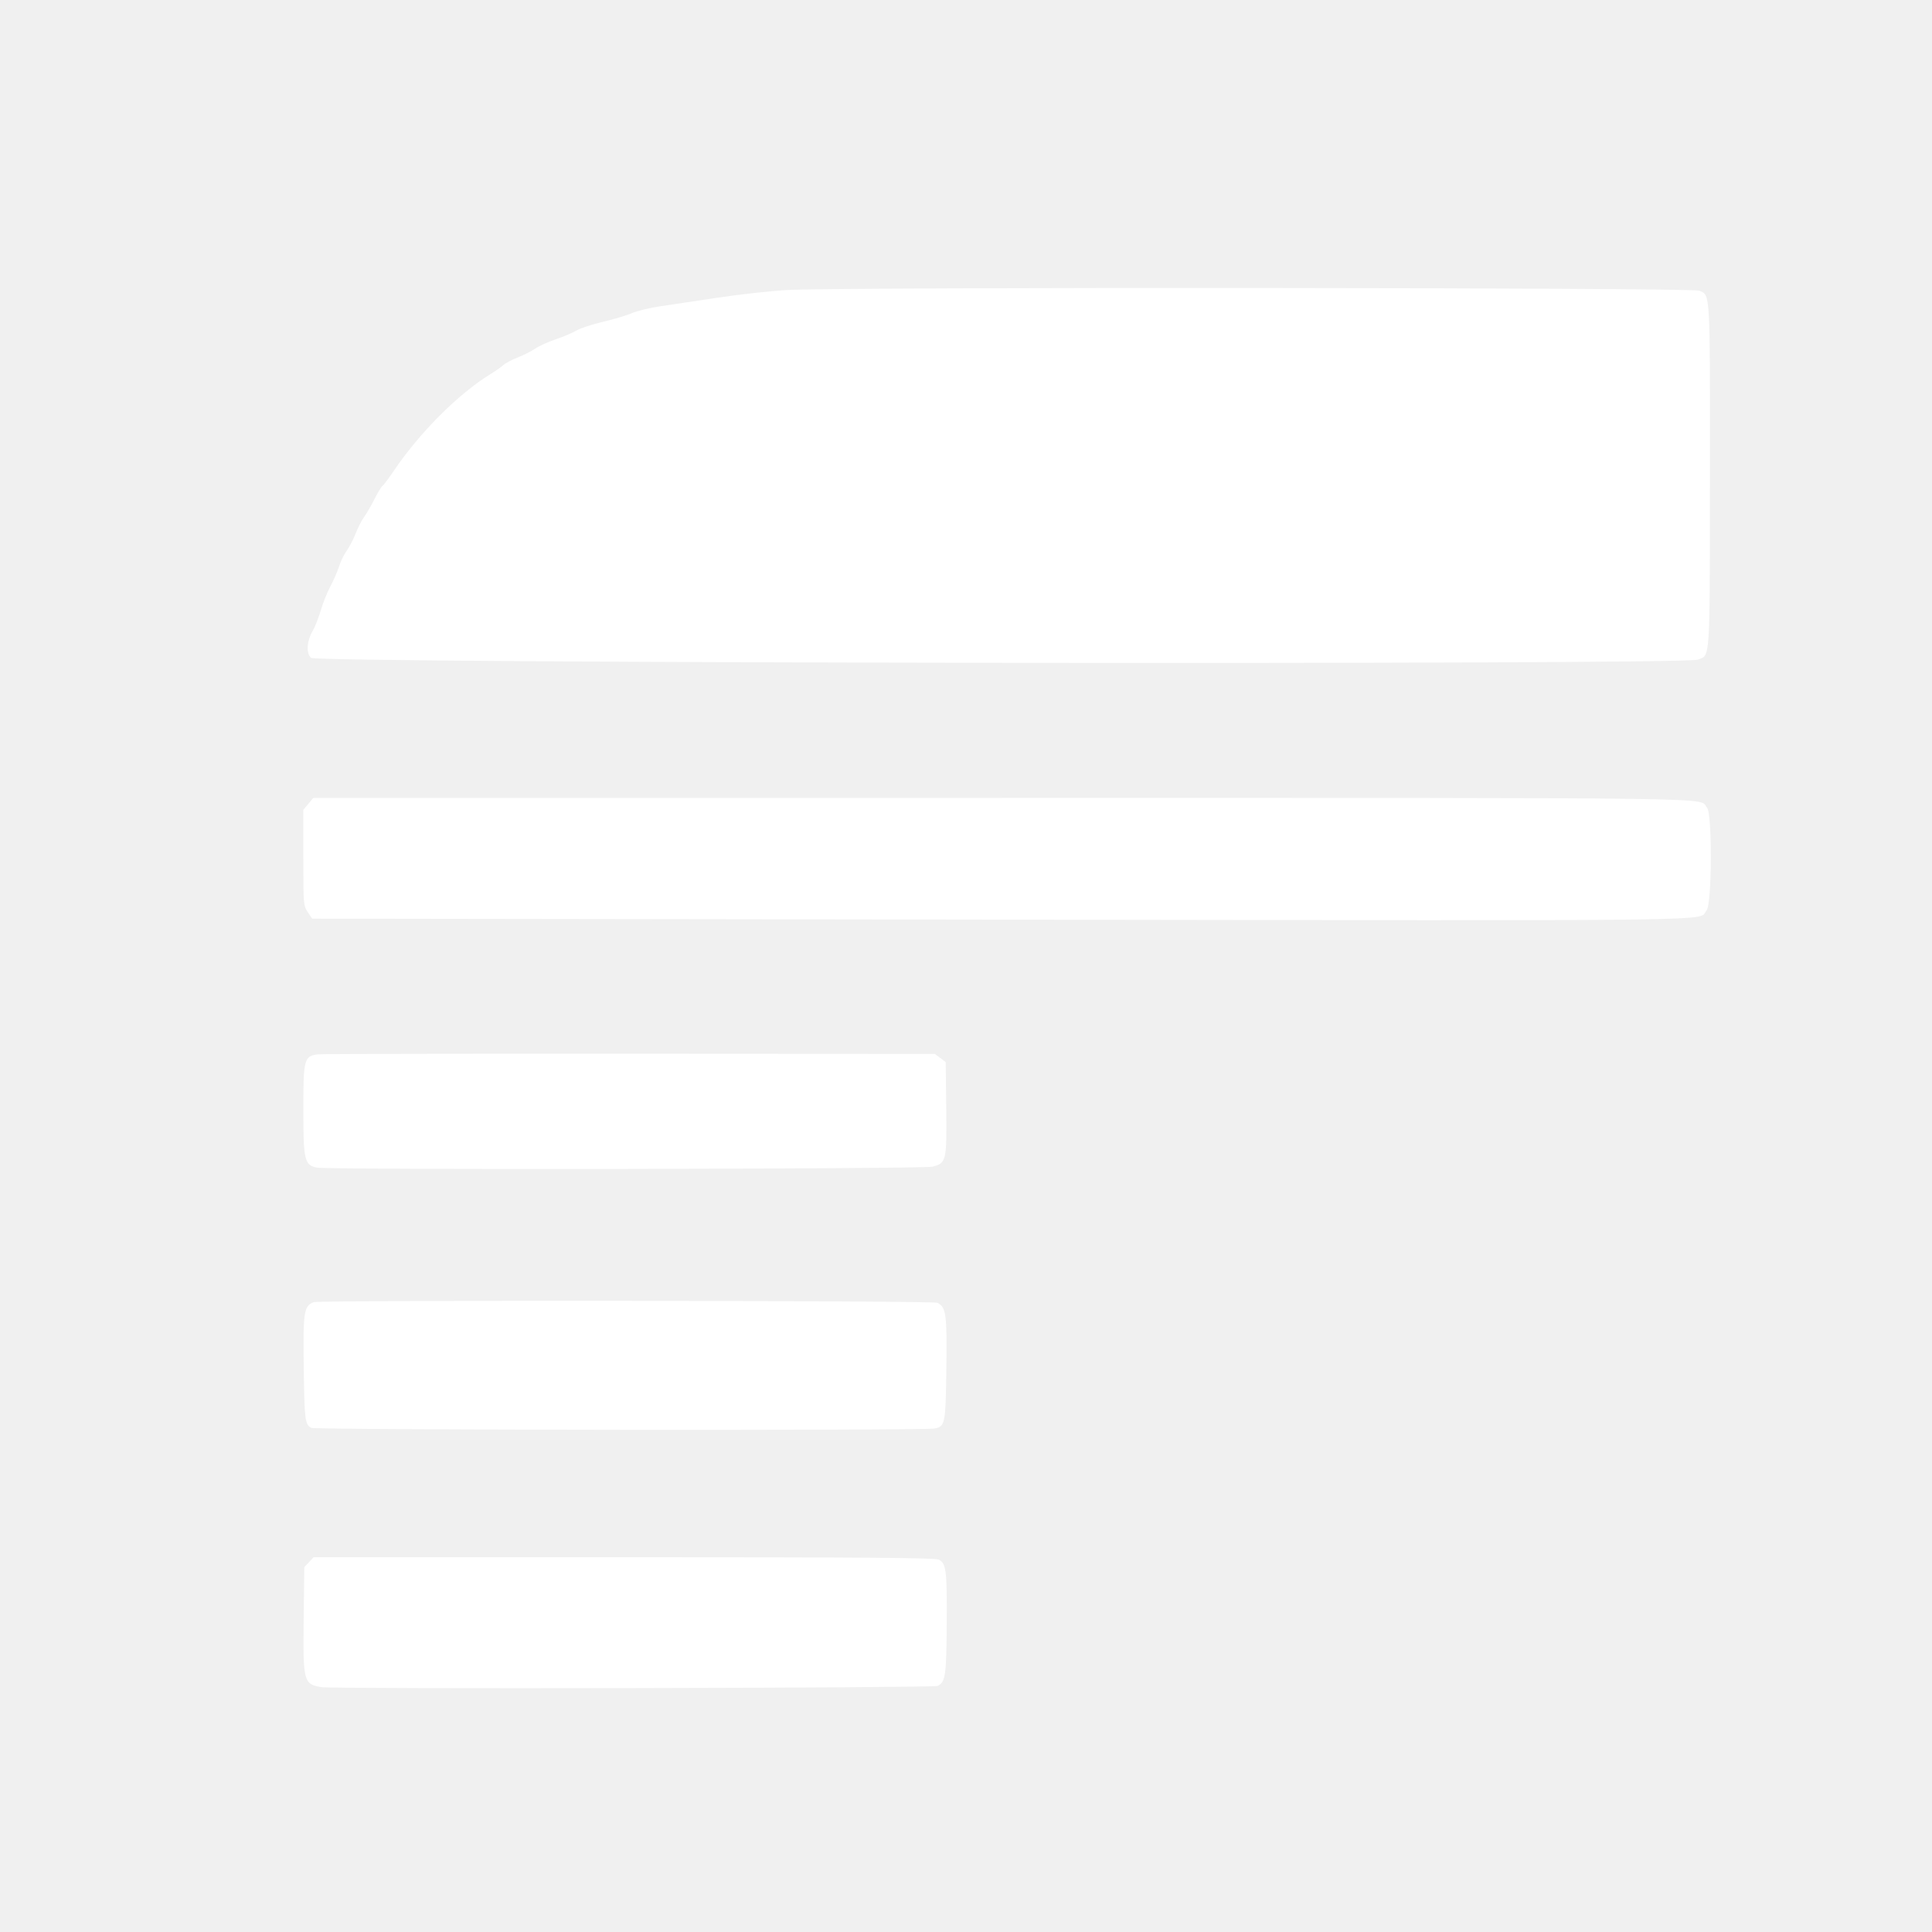
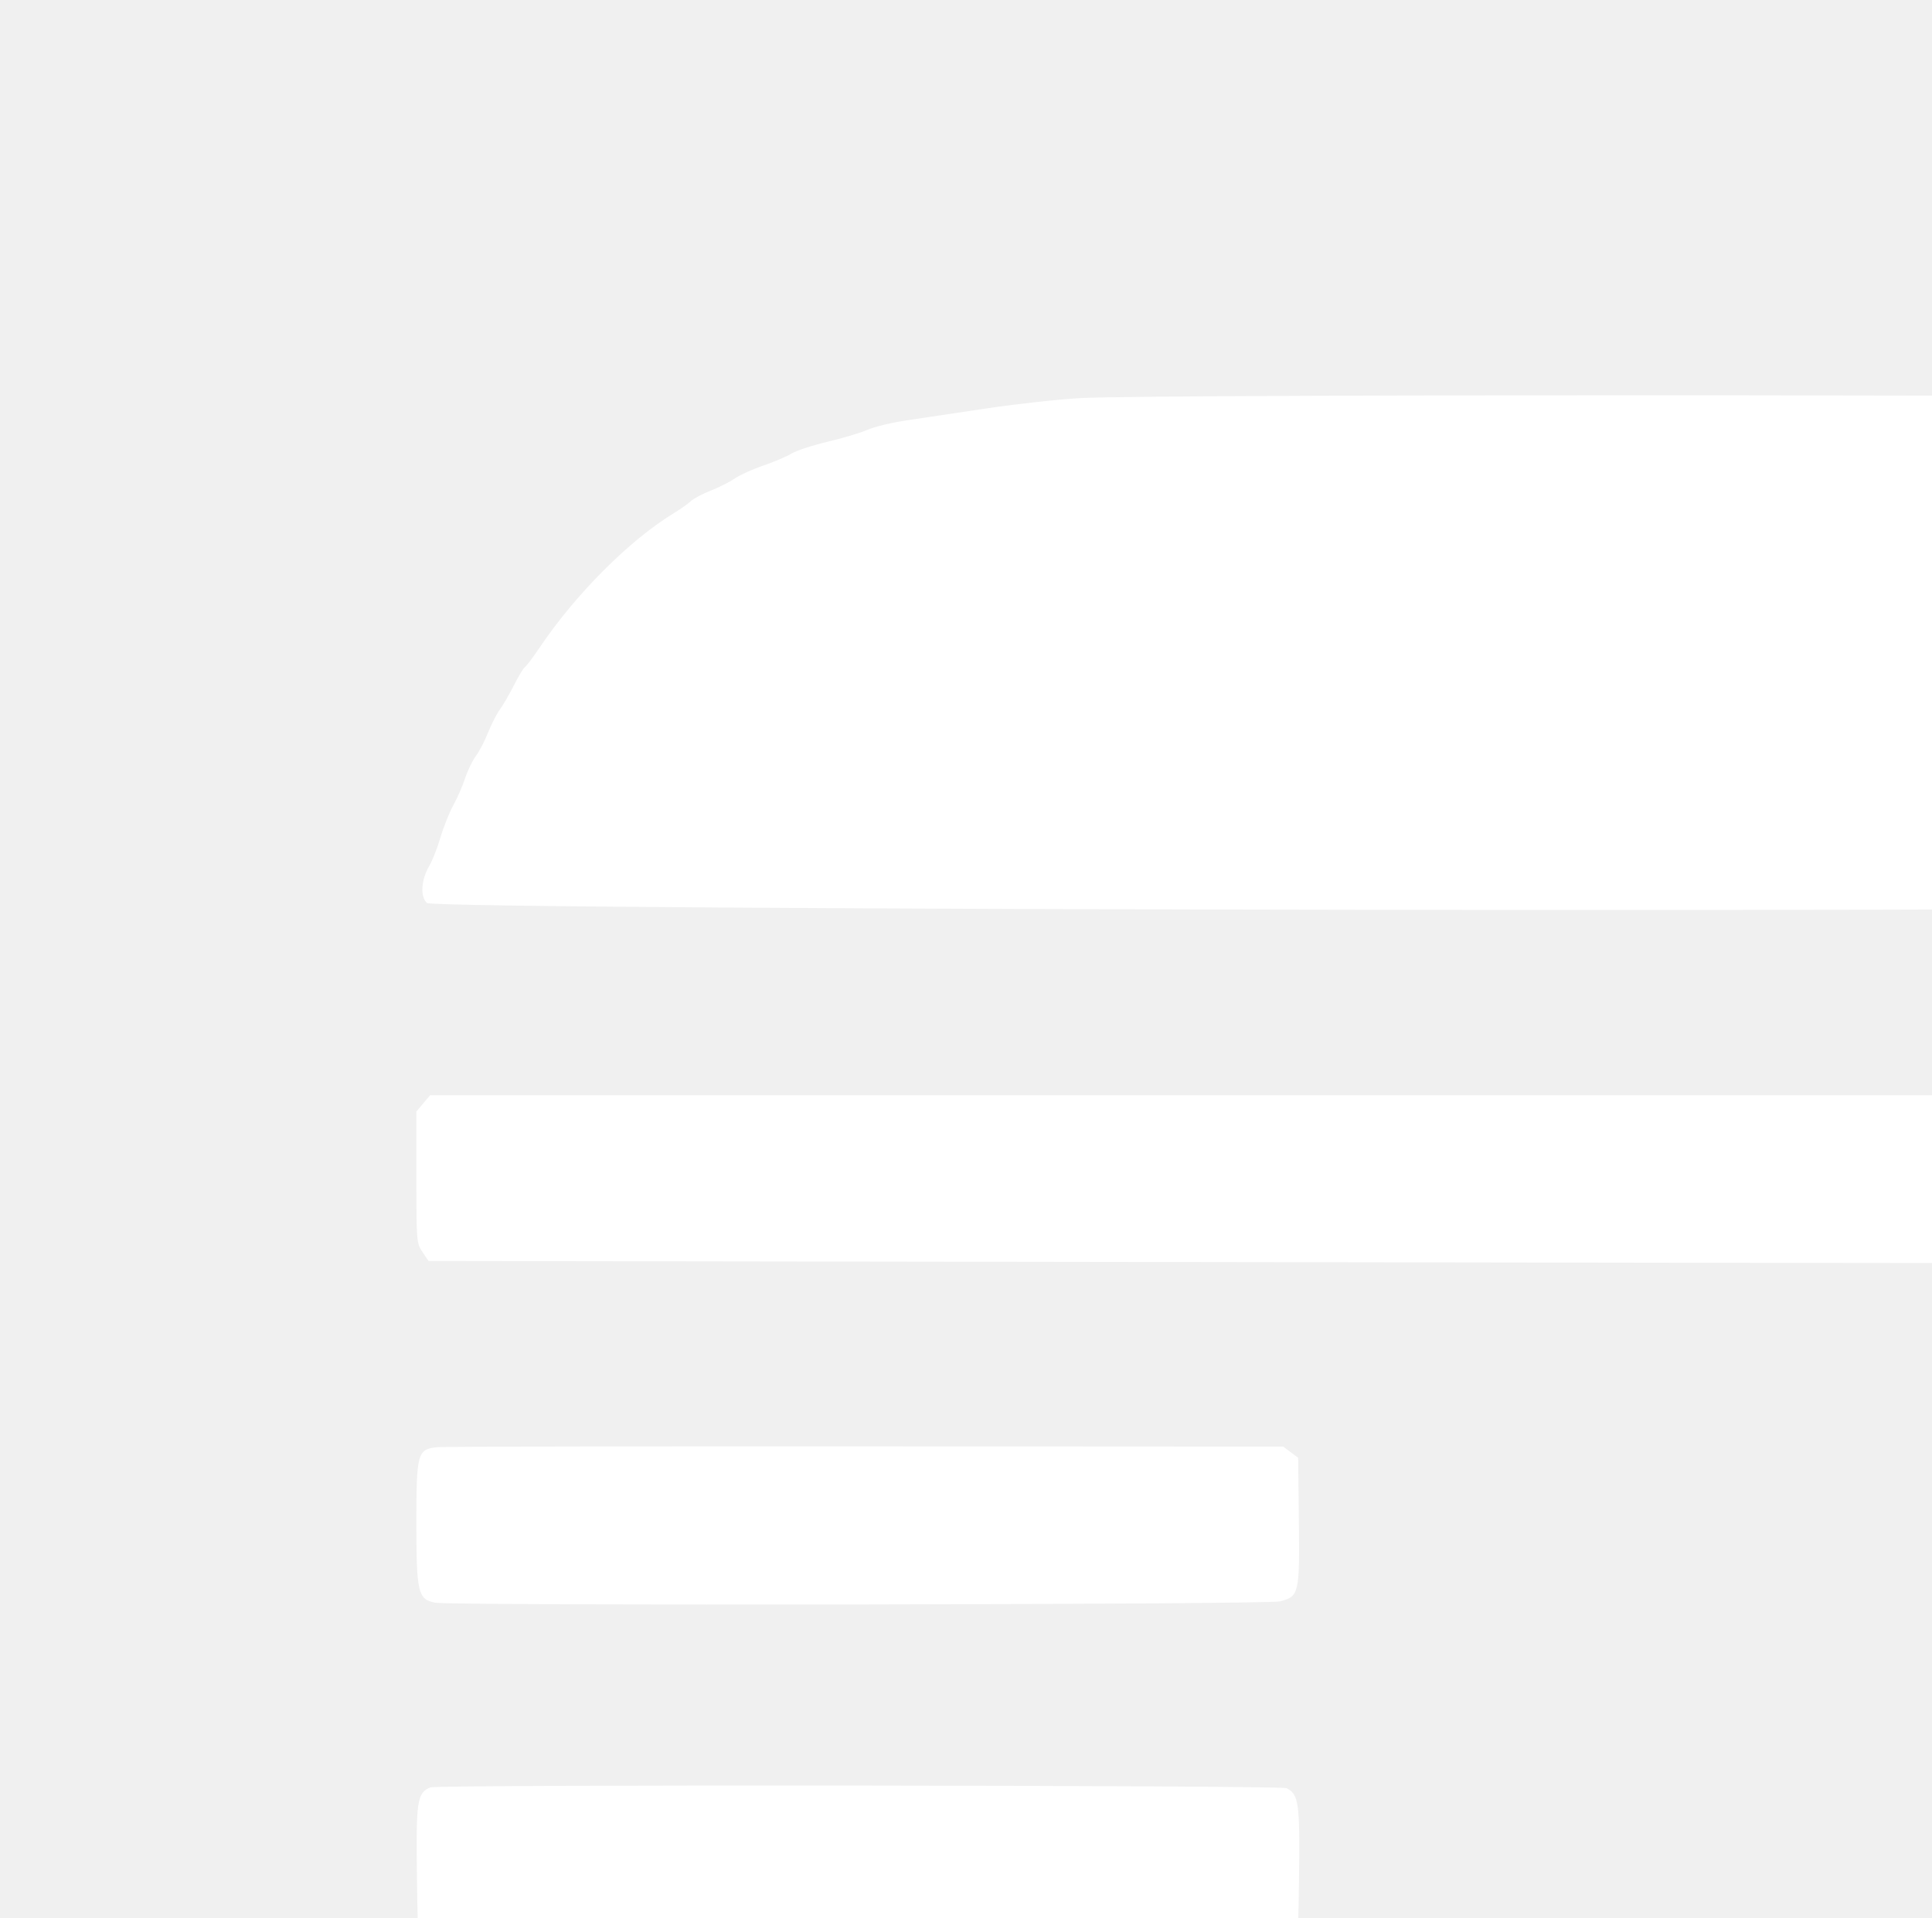
- <svg xmlns="http://www.w3.org/2000/svg" version="1.1" width="400" height="400">
+ <svg xmlns="http://www.w3.org/2000/svg" version="1.1" viewbox="0 0 400 400">
  <style>path { fill: #fff; } @media (prefers-color-scheme: light) { path { fill: #000; } }</style>
  <g id="logo">
-     <path id="path0" d="M163.026 60.044 C 159.740 60.223,153.350 60.923,148.826 61.600 C 144.302 62.278,138.819 63.098,136.643 63.422 C 134.467 63.747,131.857 64.380,130.843 64.829 C 129.829 65.278,127.126 66.088,124.836 66.629 C 122.547 67.170,120.086 67.976,119.368 68.420 C 118.650 68.863,116.750 69.673,115.145 70.219 C 113.540 70.765,111.591 71.647,110.813 72.180 C 110.036 72.713,108.410 73.534,107.200 74.005 C 105.990 74.475,104.640 75.190,104.200 75.592 C 103.760 75.995,102.564 76.837,101.542 77.462 C 94.876 81.543,86.774 89.671,81.389 97.681 C 80.397 99.155,79.405 100.473,79.184 100.610 C 78.963 100.746,78.221 101.970,77.535 103.329 C 76.849 104.688,75.891 106.340,75.406 107.000 C 74.921 107.660,74.122 109.220,73.629 110.467 C 73.137 111.714,72.304 113.317,71.778 114.029 C 71.253 114.741,70.526 116.241,70.163 117.362 C 69.800 118.483,69.008 120.300,68.402 121.400 C 67.797 122.500,66.914 124.702,66.441 126.293 C 65.968 127.884,65.226 129.788,64.793 130.523 C 63.509 132.699,63.334 135.235,64.401 136.201 C 65.649 137.330,348.533 137.698,351.505 136.575 C 354.122 135.585,353.993 137.534,354.024 98.726 C 354.055 60.036,354.118 61.143,351.815 60.181 C 350.249 59.526,174.866 59.399,163.026 60.044 M63.836 166.431 L 62.800 167.661 62.800 177.572 C 62.800 187.237,62.823 187.515,63.716 188.841 L 64.632 190.200 207.216 190.400 C 363.222 190.619,351.251 190.777,353.338 188.469 C 354.441 187.249,354.522 168.440,353.429 167.233 C 351.452 165.047,362.427 165.200,207.475 165.200 L 64.871 165.200 63.836 166.431 M65.911 218.287 C 62.959 218.604,62.800 219.192,62.801 229.754 C 62.803 240.217,63.040 241.228,65.609 241.742 C 68.039 242.228,191.082 242.041,193.039 241.548 C 195.936 240.819,196.033 240.407,195.907 229.349 L 195.800 219.886 194.671 219.043 L 193.542 218.200 130.471 218.164 C 95.782 218.144,66.730 218.199,65.911 218.287 M64.921 269.602 C 62.907 270.420,62.731 271.593,62.886 283.136 C 63.032 294.048,63.142 294.927,64.447 295.625 C 65.282 296.072,191.101 296.205,193.463 295.762 C 195.693 295.343,195.787 294.869,195.933 283.200 C 196.075 271.964,195.889 270.640,194.050 269.723 C 193.148 269.274,66.022 269.154,64.921 269.602 M63.970 323.432 L 63.000 324.463 62.872 335.332 C 62.722 348.138,62.865 348.691,66.499 349.300 C 69.064 349.730,193.219 349.488,194.115 349.052 C 195.756 348.251,195.937 347.023,196.009 336.178 C 196.083 325.133,195.904 323.685,194.372 322.906 C 193.613 322.520,179.344 322.411,129.170 322.406 L 64.939 322.400 63.970 323.432 " stroke="none" fill-rule="evenodd" />
+     <path id="path0" d="M163.026 60.044 C 159.740 60.223,153.350 60.923,148.826 61.600 C 144.302 62.278,138.819 63.098,136.643 63.422 C 134.467 63.747,131.857 64.380,130.843 64.829 C 129.829 65.278,127.126 66.088,124.836 66.629 C 122.547 67.170,120.086 67.976,119.368 68.420 C 118.650 68.863,116.750 69.673,115.145 70.219 C 113.540 70.765,111.591 71.647,110.813 72.180 C 110.036 72.713,108.410 73.534,107.200 74.005 C 105.990 74.475,104.640 75.190,104.200 75.592 C 103.760 75.995,102.564 76.837,101.542 77.462 C 94.876 81.543,86.774 89.671,81.389 97.681 C 80.397 99.155,79.405 100.473,79.184 100.610 C 78.963 100.746,78.221 101.970,77.535 103.329 C 76.849 104.688,75.891 106.340,75.406 107.000 C 74.921 107.660,74.122 109.220,73.629 110.467 C 73.137 111.714,72.304 113.317,71.778 114.029 C 71.253 114.741,70.526 116.241,70.163 117.362 C 69.800 118.483,69.008 120.300,68.402 121.400 C 67.797 122.500,66.914 124.702,66.441 126.293 C 65.968 127.884,65.226 129.788,64.793 130.523 C 63.509 132.699,63.334 135.235,64.401 136.201 C 65.649 137.330,348.533 137.698,351.505 136.575 C 354.122 135.585,353.993 137.534,354.024 98.726 C 354.055 60.036,354.118 61.143,351.815 60.181 C 350.249 59.526,174.866 59.399,163.026 60.044 M63.836 166.431 L 62.800 167.661 62.800 177.572 C 62.800 187.237,62.823 187.515,63.716 188.841 L 64.632 190.200 207.216 190.400 C 363.222 190.619,351.251 190.777,353.338 188.469 C 354.441 187.249,354.522 168.440,353.429 167.233 C 351.452 165.047,362.427 165.200,207.475 165.200 L 64.871 165.200 63.836 166.431 M65.911 218.287 C 62.959 218.604,62.800 219.192,62.801 229.754 C 62.803 240.217,63.040 241.228,65.609 241.742 C 68.039 242.228,191.082 242.041,193.039 241.548 C 195.936 240.819,196.033 240.407,195.907 229.349 L 195.800 219.886 194.671 219.043 L 193.542 218.200 130.471 218.164 C 95.782 218.144,66.730 218.199,65.911 218.287 M64.921 269.602 C 62.907 270.420,62.731 271.593,62.886 283.136 C 63.032 294.048,63.142 294.927,64.447 295.625 C 65.282 296.072,191.101 296.205,193.463 295.762 C 195.693 295.343,195.787 294.869,195.933 283.200 C 196.075 271.964,195.889 270.640,194.050 269.723 C 193.148 269.274,66.022 269.154,64.921 269.602 M63.970 323.432 L 63.000 324.463 62.872 335.332 C 62.722 348.138,62.865 348.691,66.499 349.300 C 69.064 349.730,193.219 349.488,194.115 349.052 C 195.756 348.251,195.937 347.023,196.009 336.178 C 196.083 325.133,195.904 323.685,194.372 322.906 C 193.613 322.520,179.344 322.411,129.170 322.406 L 64.939 322.400 63.970 323.432" stroke="none" fill-rule="evenodd" />
  </g>
</svg>
